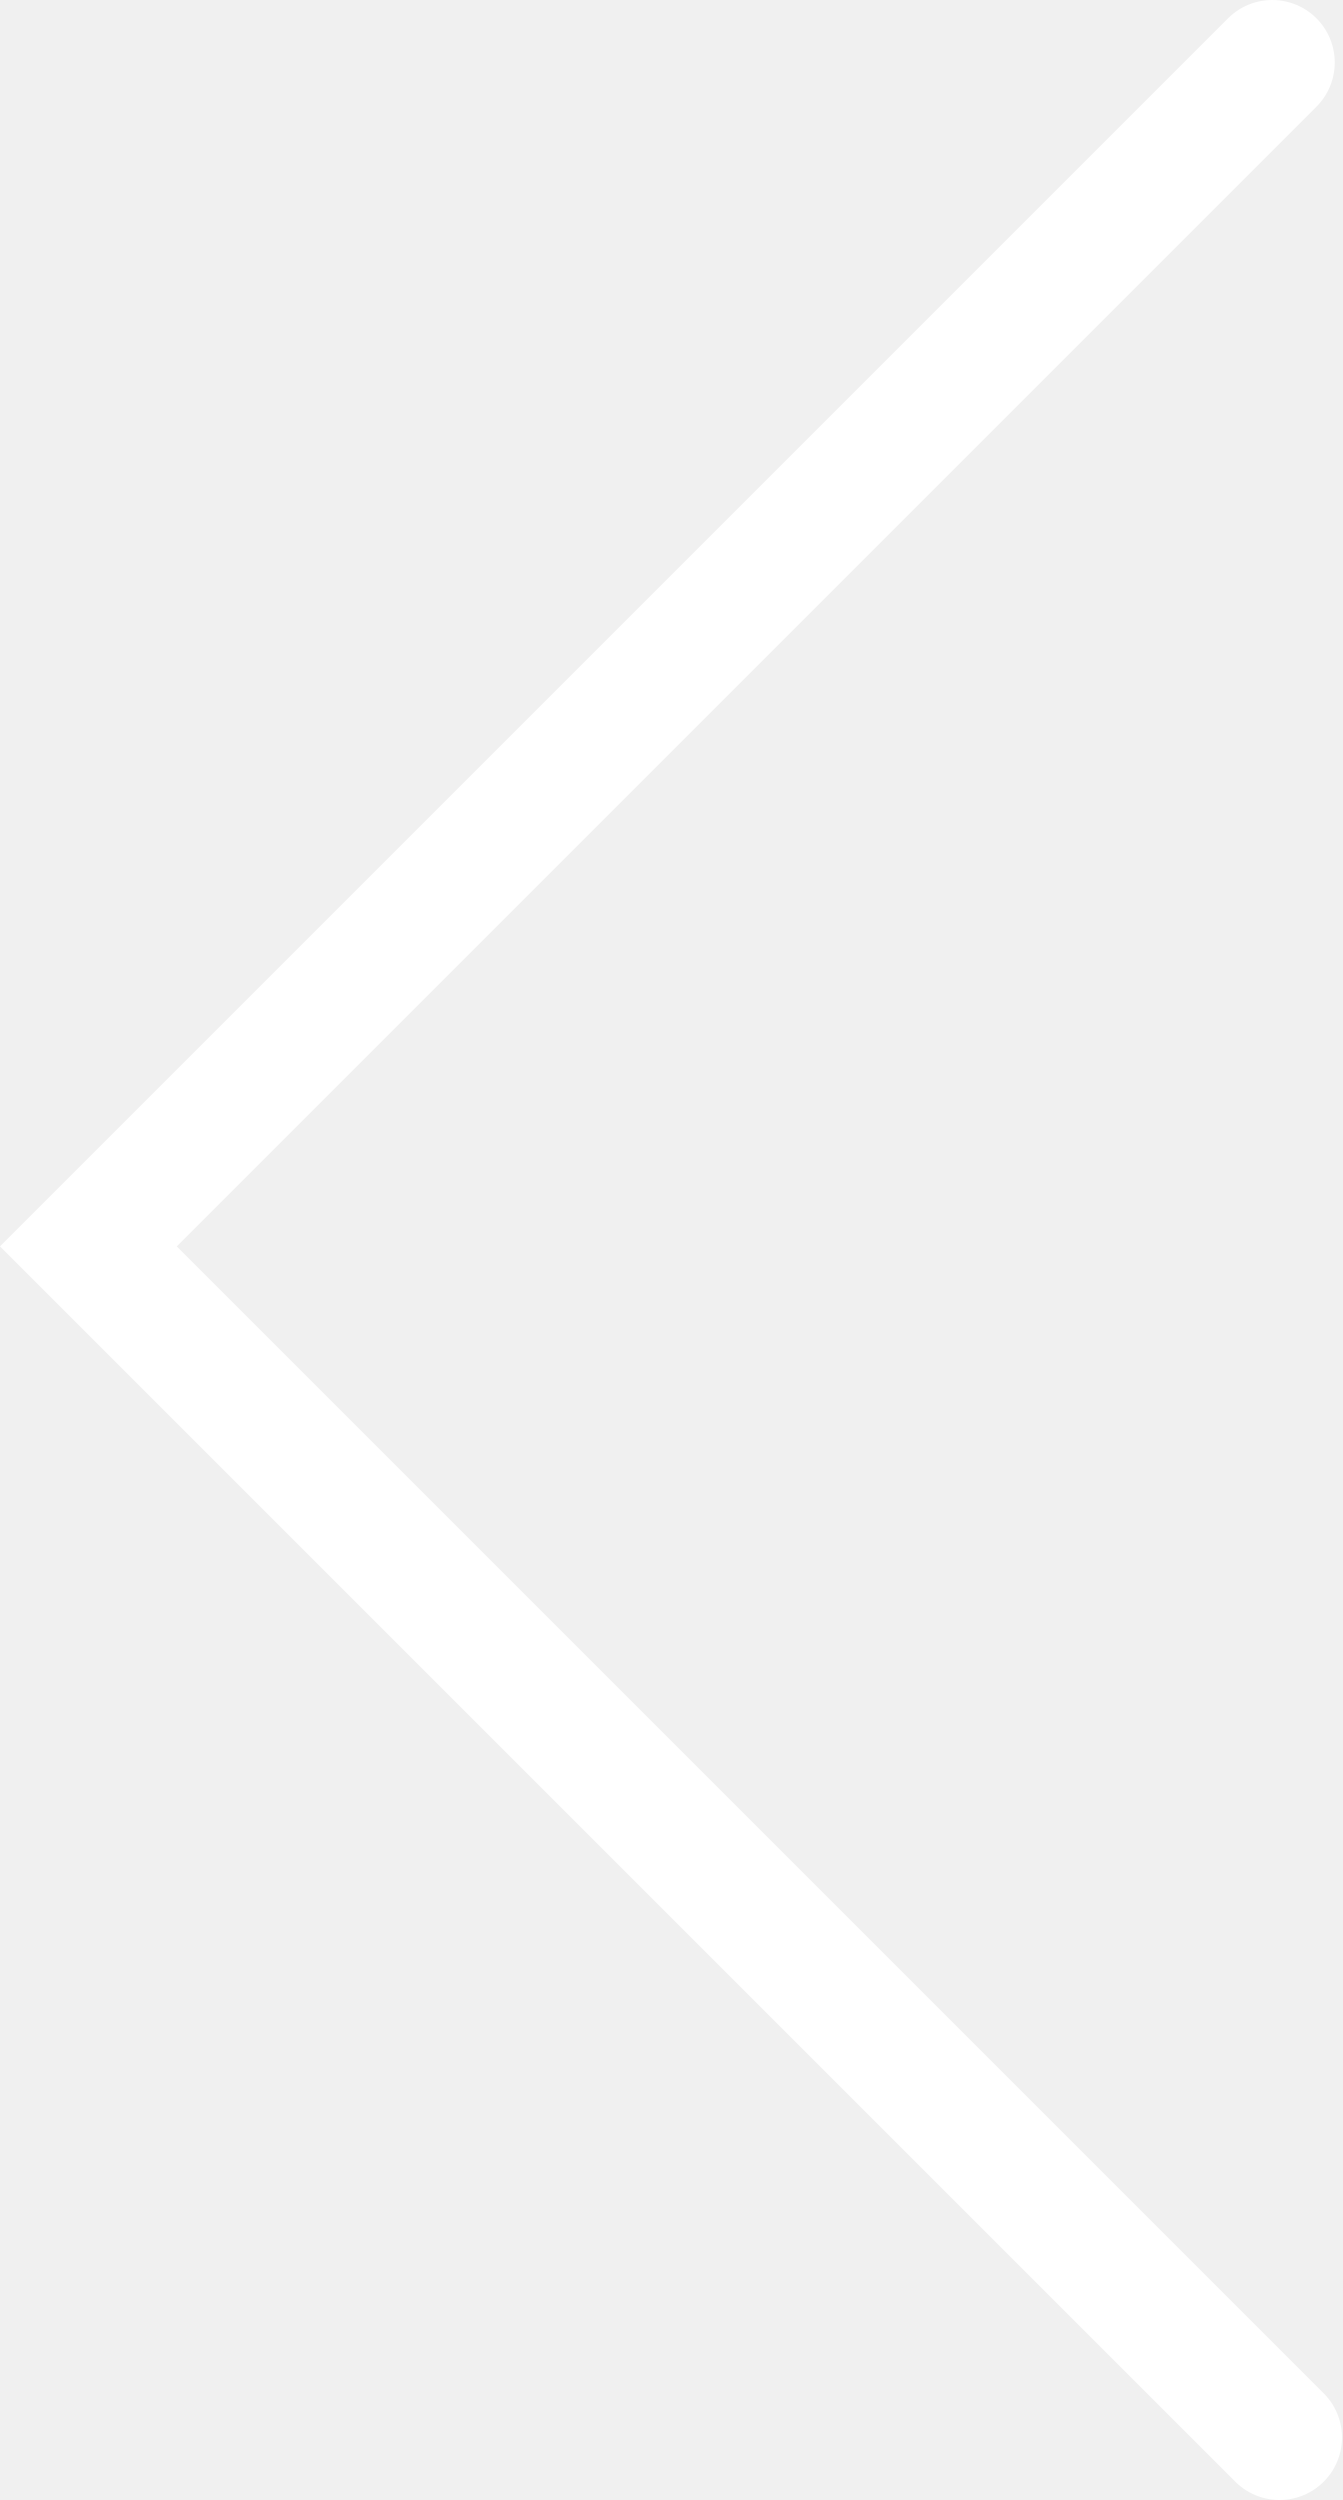
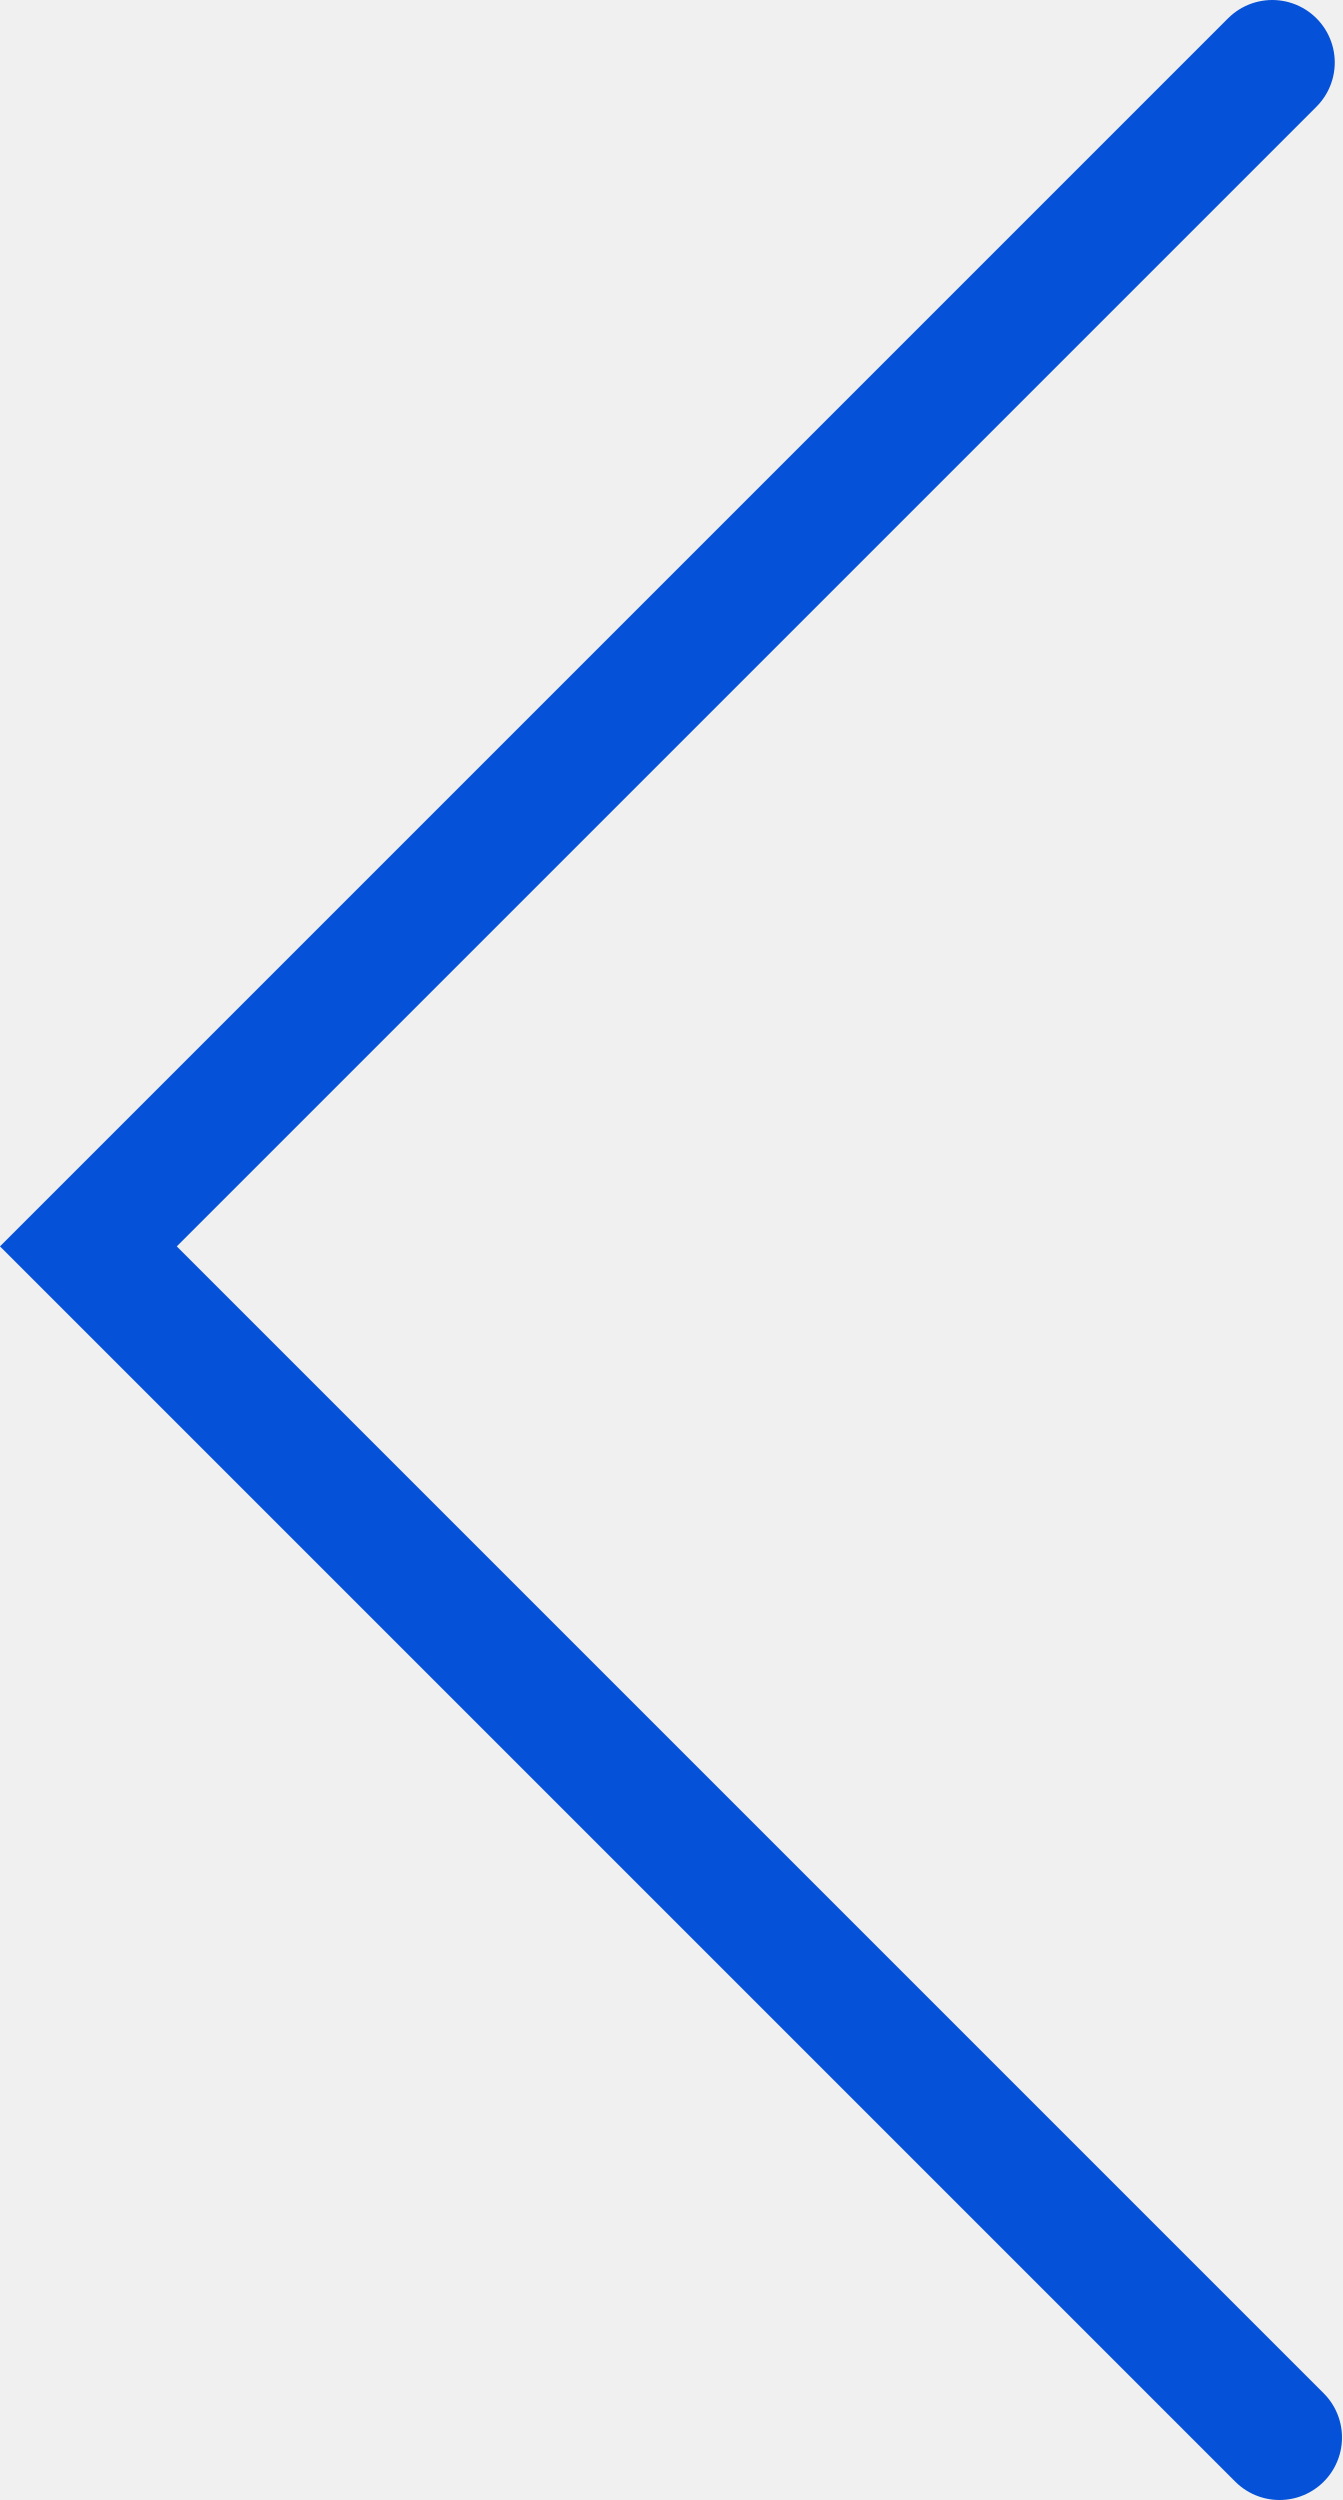
<svg xmlns="http://www.w3.org/2000/svg" id="Capa_2" data-name="Capa 2" viewBox="0 0 10.736 20">
  <g id="content">
-     <polyline points="10.178 .5 .707 9.971 10.236 19.5" fill="none" stroke="#fff" stroke-linecap="round" stroke-miterlimit="10" />
+     <polyline points="10.178 .5 .707 9.971 10.236 19.5" fill="none" stroke="#0551d7" stroke-linecap="round" stroke-miterlimit="10" />
  </g>
</svg>
